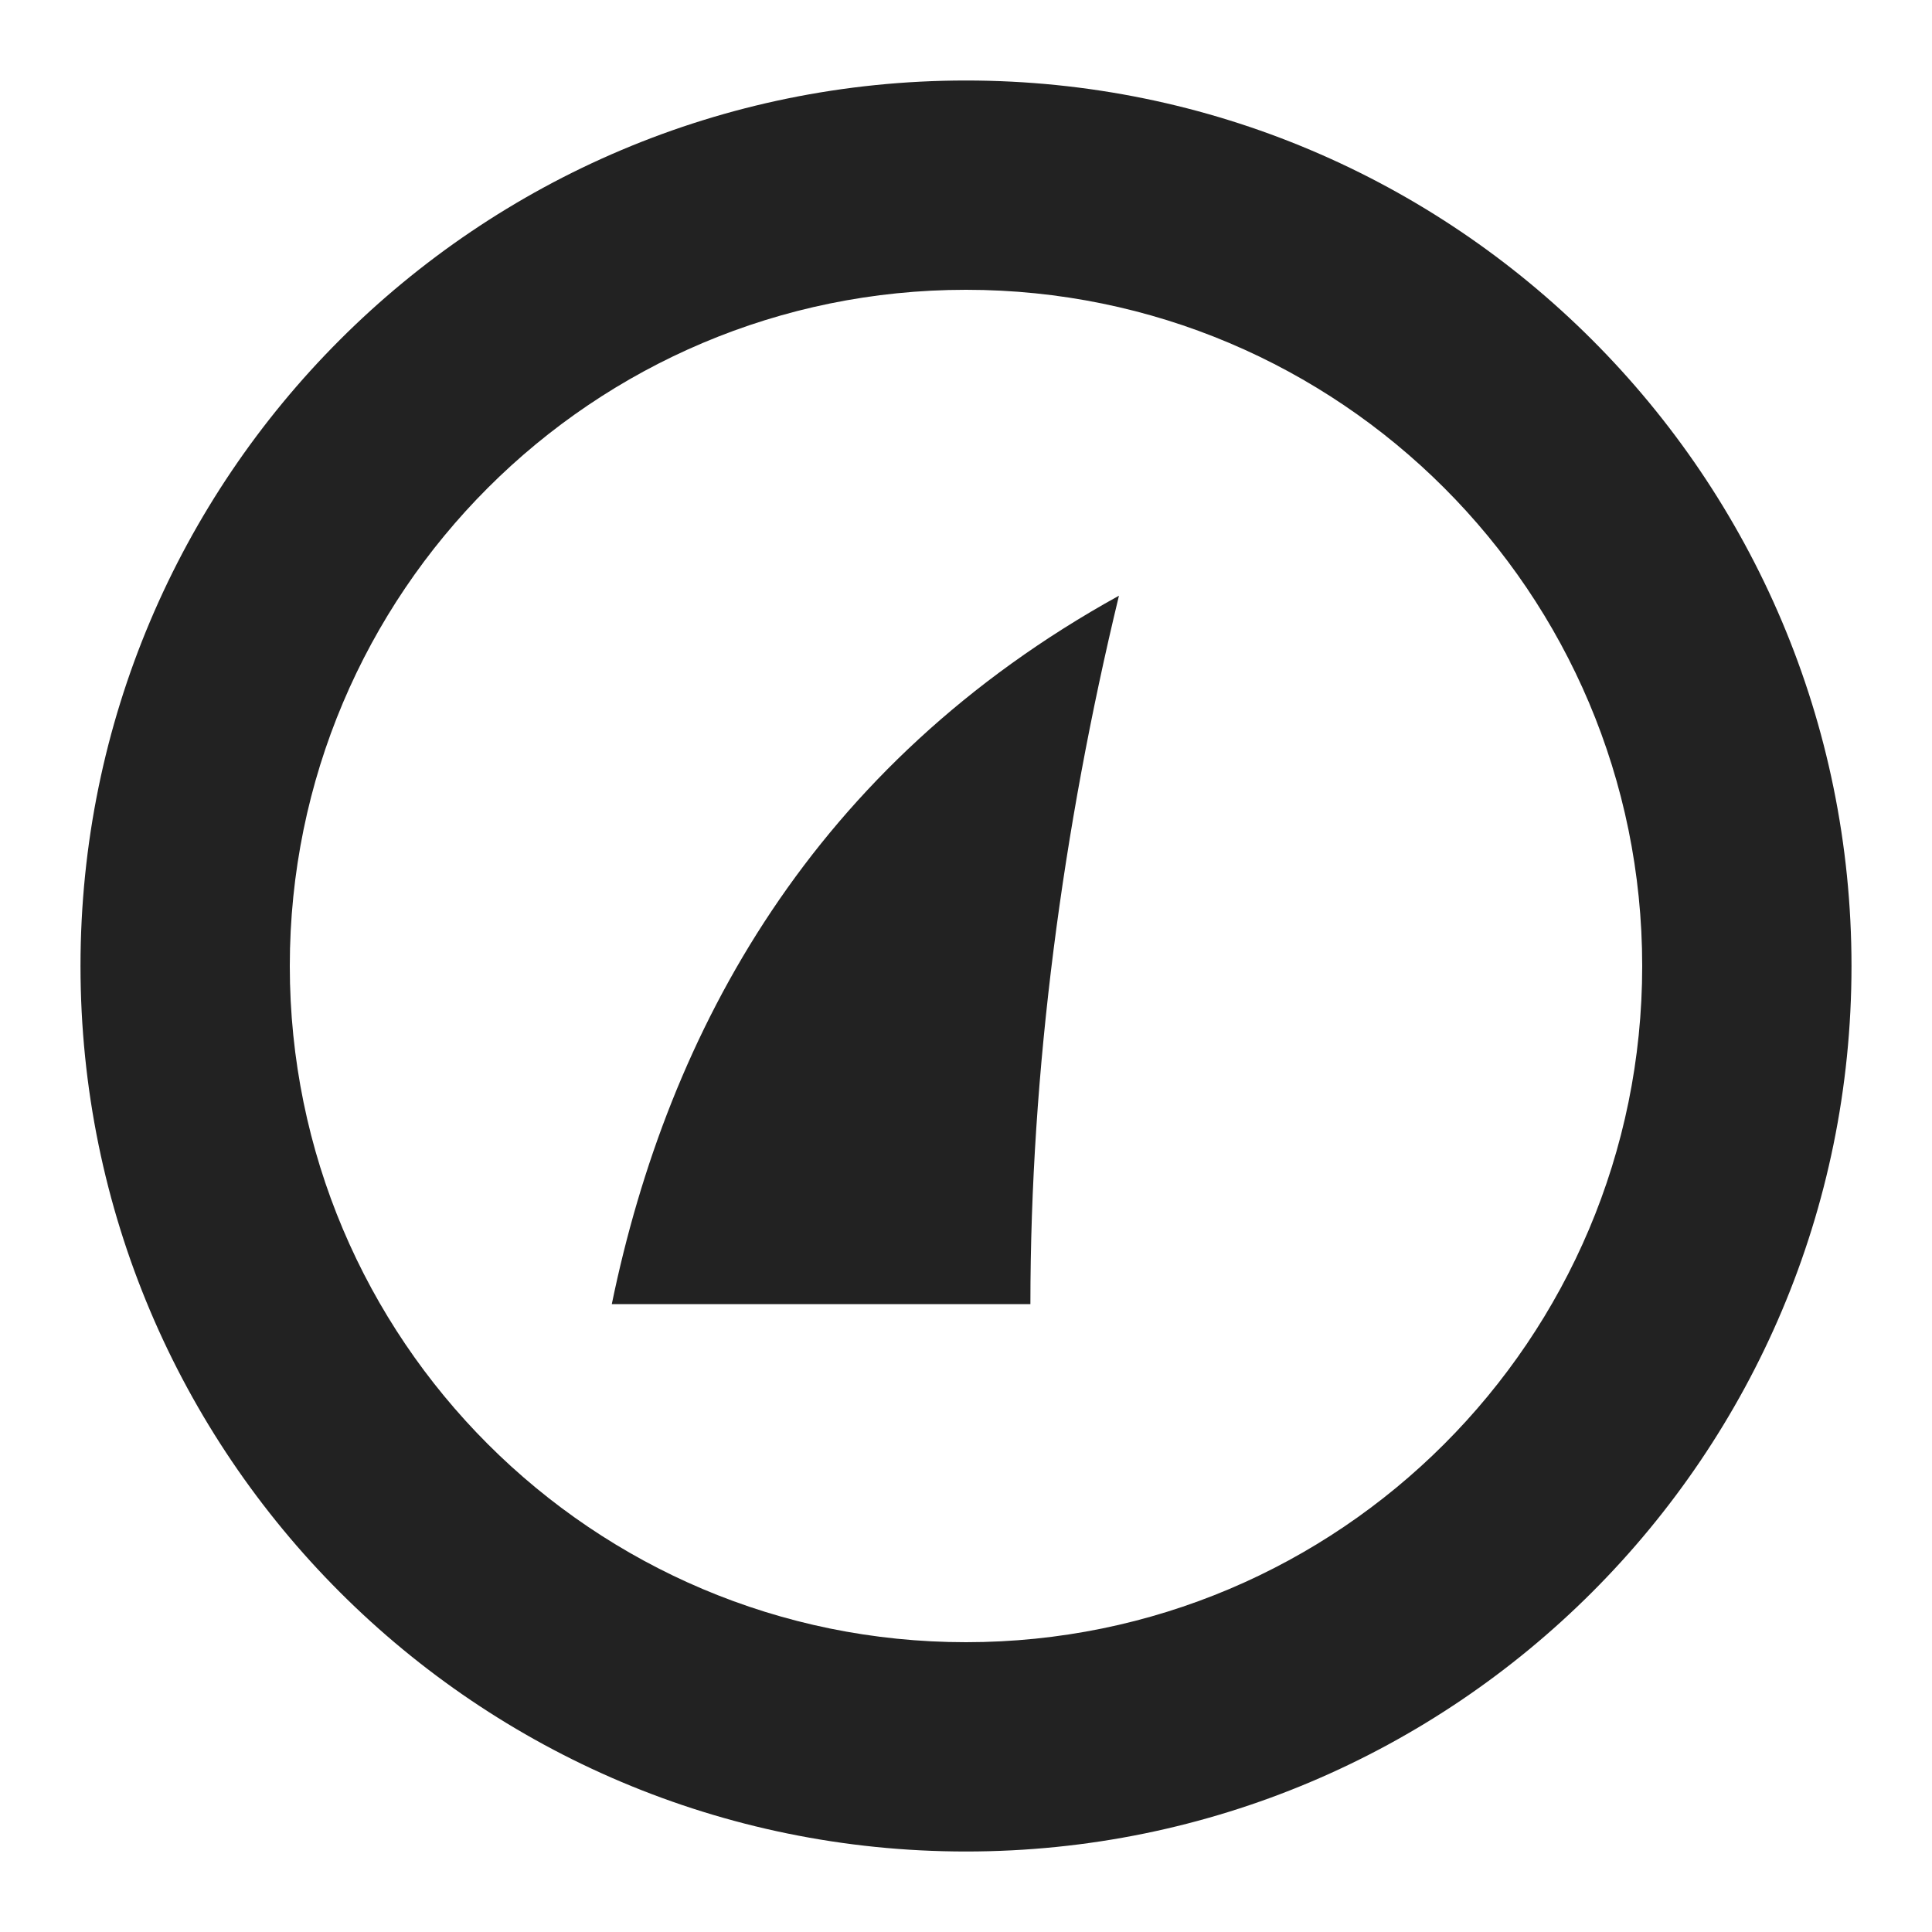
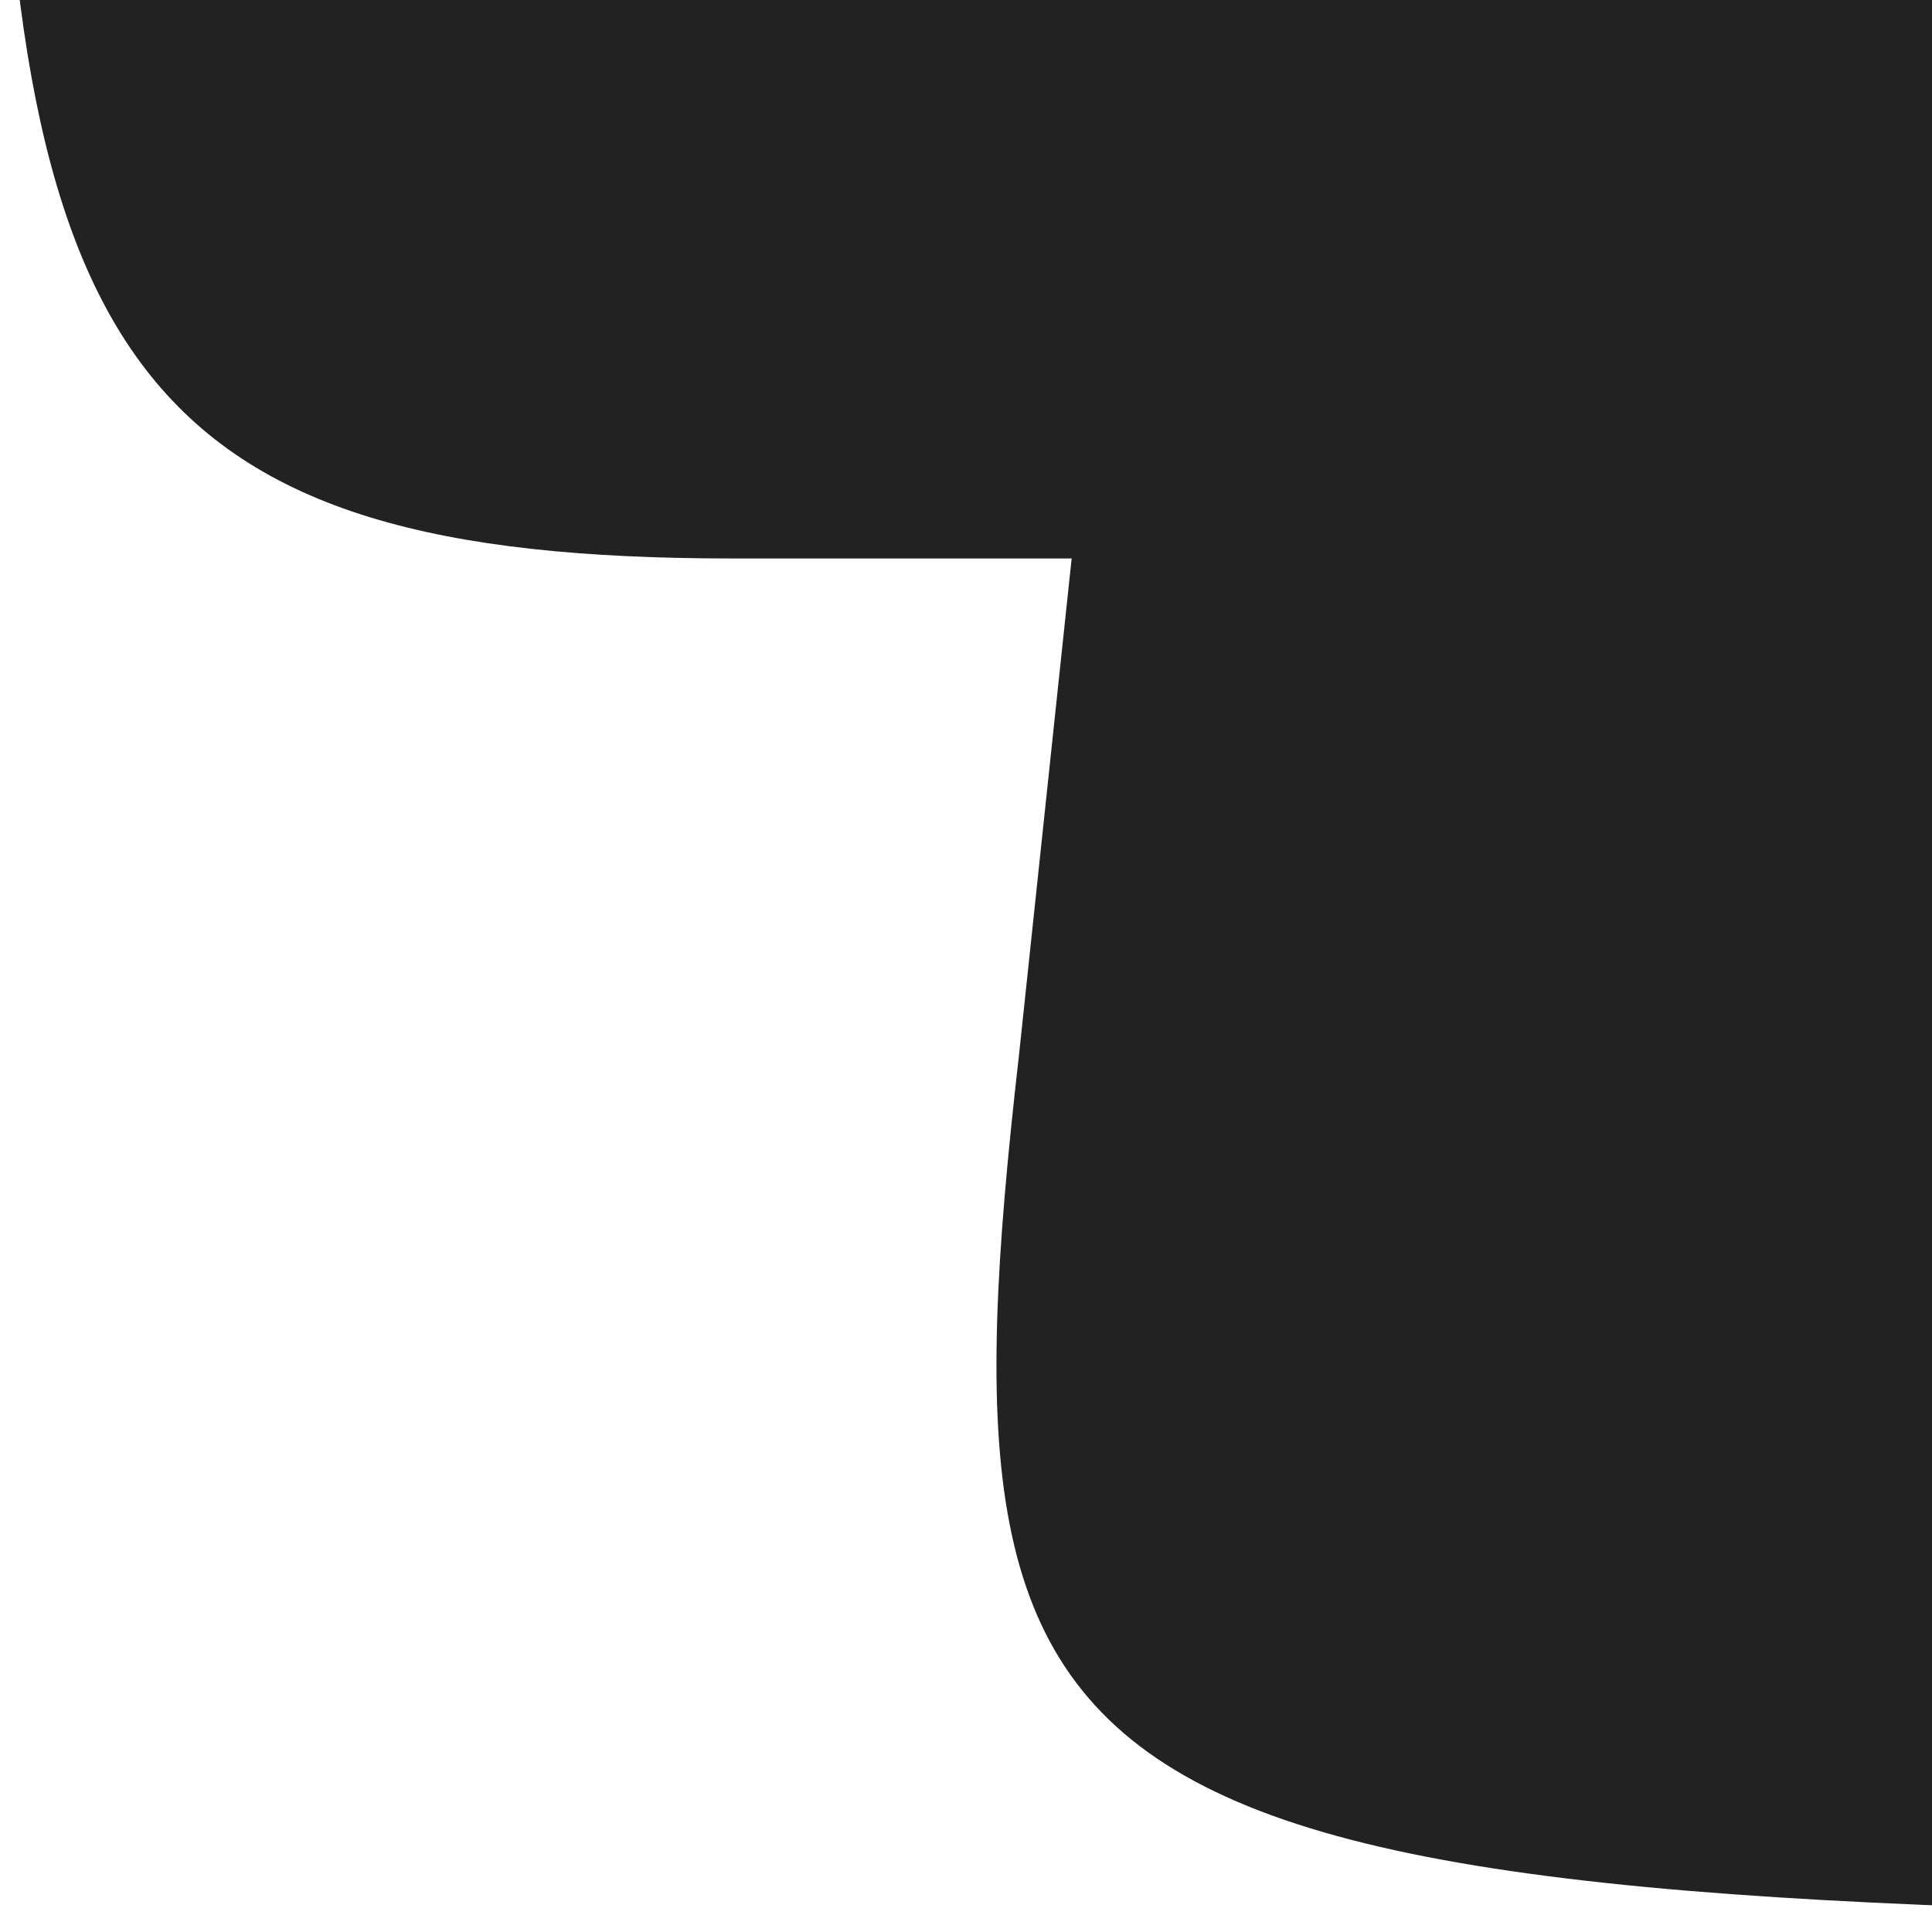
- <svg xmlns="http://www.w3.org/2000/svg" height="16px" viewBox="0 0 24 24" width="16px">
-   <path d="M12 1a11 11 0 1 0 0 22 11 11 0 1 0 0-22zm0 2.6a8.4 8.4 0 1 1 0 16.8 8.4 8.4 0 1 1 0-16.8zM7.6 16.2c.7-3.4 2.5-6.7 6.3-8.8-.7 2.9-1.1 5.9-1.1 8.8H7.6z" fill="#222222" fill-rule="evenodd" />
+ <svg xmlns="http://www.w3.org/2000/svg" height="16px" viewBox="0 -2 256 256" width="16px">
+   <g transform="translate(0,252) scale(1,-1)">
+     <path d="M2061 2441 l-124 -79 -88 -138 c-48 -77 -106 -169 -129 -205 l-41 -66 -60 -10 -61 -10 -38 52 c-53 71 -78 80 -187 65 -124 -16 -129 -19 -226 -133 l-86 -102 -45 3 -44 4 15 51 c8 28 19 62 25 76 10 27 58 411 58 468 0 29 -5 35 -50 58 -27 14 -56 25 -64 25 -8 0 -93 -74 -188 -164 l-173 -164 -110 -203 c-124 -227 -115 -204 -145 -400 l-22 -146 -84 -63 c-98 -72 -104 -81 -104 -152 0 -97 -8 -121 -52 -152 l-40 -29 6 -106 c6 -124 6 -112 0 -225 -4 -57 -2 -92 5 -99 6 -6 11 -37 11 -68 0 -52 3 -59 33 -86 l34 -30 -44 -11 -43 -12 0 -84 c0 -101 19 -126 97 -126 l45 0 -7 -66 c-12 -105 4 -113 210 -114 192 0 205 4 379 99 130 71 155 91 156 124 0 21 1 21 48 1 88 -38 209 -74 248 -74 40 0 299 96 406 151 55 28 54 28 201 -90 l136 -108 93 -17 c51 -9 121 -22 154 -28 55 -10 71 -9 142 12 l81 23 6 74 c6 59 11 73 24 73 10 0 45 9 79 21 l62 21 0 84 c0 92 -5 99 -84 118 l-30 7 48 32 47 32 -6 58 c-9 85 -6 83 -128 112 -62 16 -114 29 -116 31 -2 2 25 41 59 88 l61 86 -6 54 c-6 46 -13 60 -44 88 -31 28 -40 44 -50 98 -14 73 -34 110 -85 159 l-36 35 0 115 0 114 80 257 80 257 0 114 c0 282 -6 299 -113 299 -48 0 -62 -7 -176 -79z m134 -194 c7 -70 5 -81 -43 -228 -43 -131 -50 -148 -51 -112 -2 68 -50 99 -134 85 -34 -5 -63 -8 -65 -7 -2 2 33 61 78 132 70 109 91 133 139 165 73 47 68 49 76 -35z m-1354 -119 c-19 -157 -100 -388 -161 -458 l-52 -60 -72 0 c-40 0 -77 -5 -83 -11 -39 -39 19 107 108 270 90 165 110 195 182 268 45 45 83 81 85 79 2 -3 -1 -42 -7 -88z m573 -283 c51 -72 77 -80 199 -65 119 14 297 40 320 46 15 5 17 -2 17 -57 0 -54 5 -71 38 -129 33 -57 40 -78 45 -147 l6 -81 -77 20 c-91 23 -95 26 -110 76 -16 53 -28 61 -183 120 -171 66 -171 66 -192 -1 -31 -99 -43 -87 151 -158 72 -27 78 -32 93 -77 16 -50 44 -79 84 -86 111 -21 135 -34 135 -75 0 -21 3 -72 6 -114 l7 -77 42 0 c23 0 57 3 74 6 l32 7 -3 83 -3 83 26 -25 c18 -17 31 -47 44 -102 9 -42 26 -89 36 -104 25 -34 29 -24 -51 -135 -76 -105 -78 -112 -54 -168 l15 -38 -32 7 c-17 3 -42 6 -54 6 -21 0 -22 5 -28 88 -9 148 -52 294 -103 357 -50 61 -68 69 -205 86 l-95 12 -156 -52 c-166 -55 -170 -58 -213 -138 l-28 -53 -31 35 c-17 19 -67 60 -111 92 l-80 57 -93 6 -93 5 57 83 57 82 189 0 188 0 0 75 0 75 -229 0 c-271 0 -239 14 -355 -154 -83 -119 -88 -135 -51 -164 l24 -19 -46 -33 c-42 -30 -47 -32 -58 -17 -20 28 -42 20 -146 -47 -110 -73 -118 -87 -125 -214 l-3 -64 -60 -39 c-80 -52 -96 -52 -66 1 19 33 19 107 -1 161 l-15 44 34 30 c49 43 57 63 57 152 l0 79 67 49 c38 28 106 83 153 124 l85 74 75 -1 75 -1 90 103 c93 107 138 136 176 116 20 -11 99 -13 124 -4 9 4 61 59 117 123 77 88 109 118 132 122 17 4 33 7 36 7 3 1 23 -23 44 -53z m389 -913 c8 -39 5 -37 -36 36 l-37 67 34 -38 c19 -21 36 -50 39 -65z m-181 -48 c89 -158 88 -167 -23 -219 l-79 -37 -121 38 c-67 21 -123 44 -126 50 -2 7 23 65 56 131 l59 120 69 21 c93 29 89 31 165 -104z m-714 99 c13 -12 30 -59 51 -147 41 -165 39 -171 -66 -209 l-76 -27 -119 76 c-133 85 -126 72 -94 175 19 65 143 147 222 148 46 1 67 -4 82 -16z m-468 -415 c0 -16 -10 -18 -77 -18 -84 0 -84 0 -3 54 l55 36 12 -27 c7 -16 12 -36 13 -45z m1634 -126 l88 -37 -50 -3 -50 -3 -16 -58 c-19 -68 -20 -91 -4 -91 6 0 9 -2 6 -5 -12 -12 -61 18 -153 92 -82 67 -94 79 -79 88 10 6 36 26 58 47 46 41 21 45 200 -30z m-799 -53 c48 -18 45 -22 -35 -53 l-70 -28 -65 23 c-72 26 -72 25 16 79 l62 39 29 -24 c15 -13 44 -29 63 -36z m-647 -41 c24 -21 43 -28 73 -28 28 0 39 -4 37 -12 -4 -14 -246 -148 -263 -147 -5 0 0 5 13 11 25 13 28 44 11 113 l-11 44 -57 3 -56 3 95 31 c102 33 96 34 158 -18z" fill="#222222" />
+   </g>
</svg>
